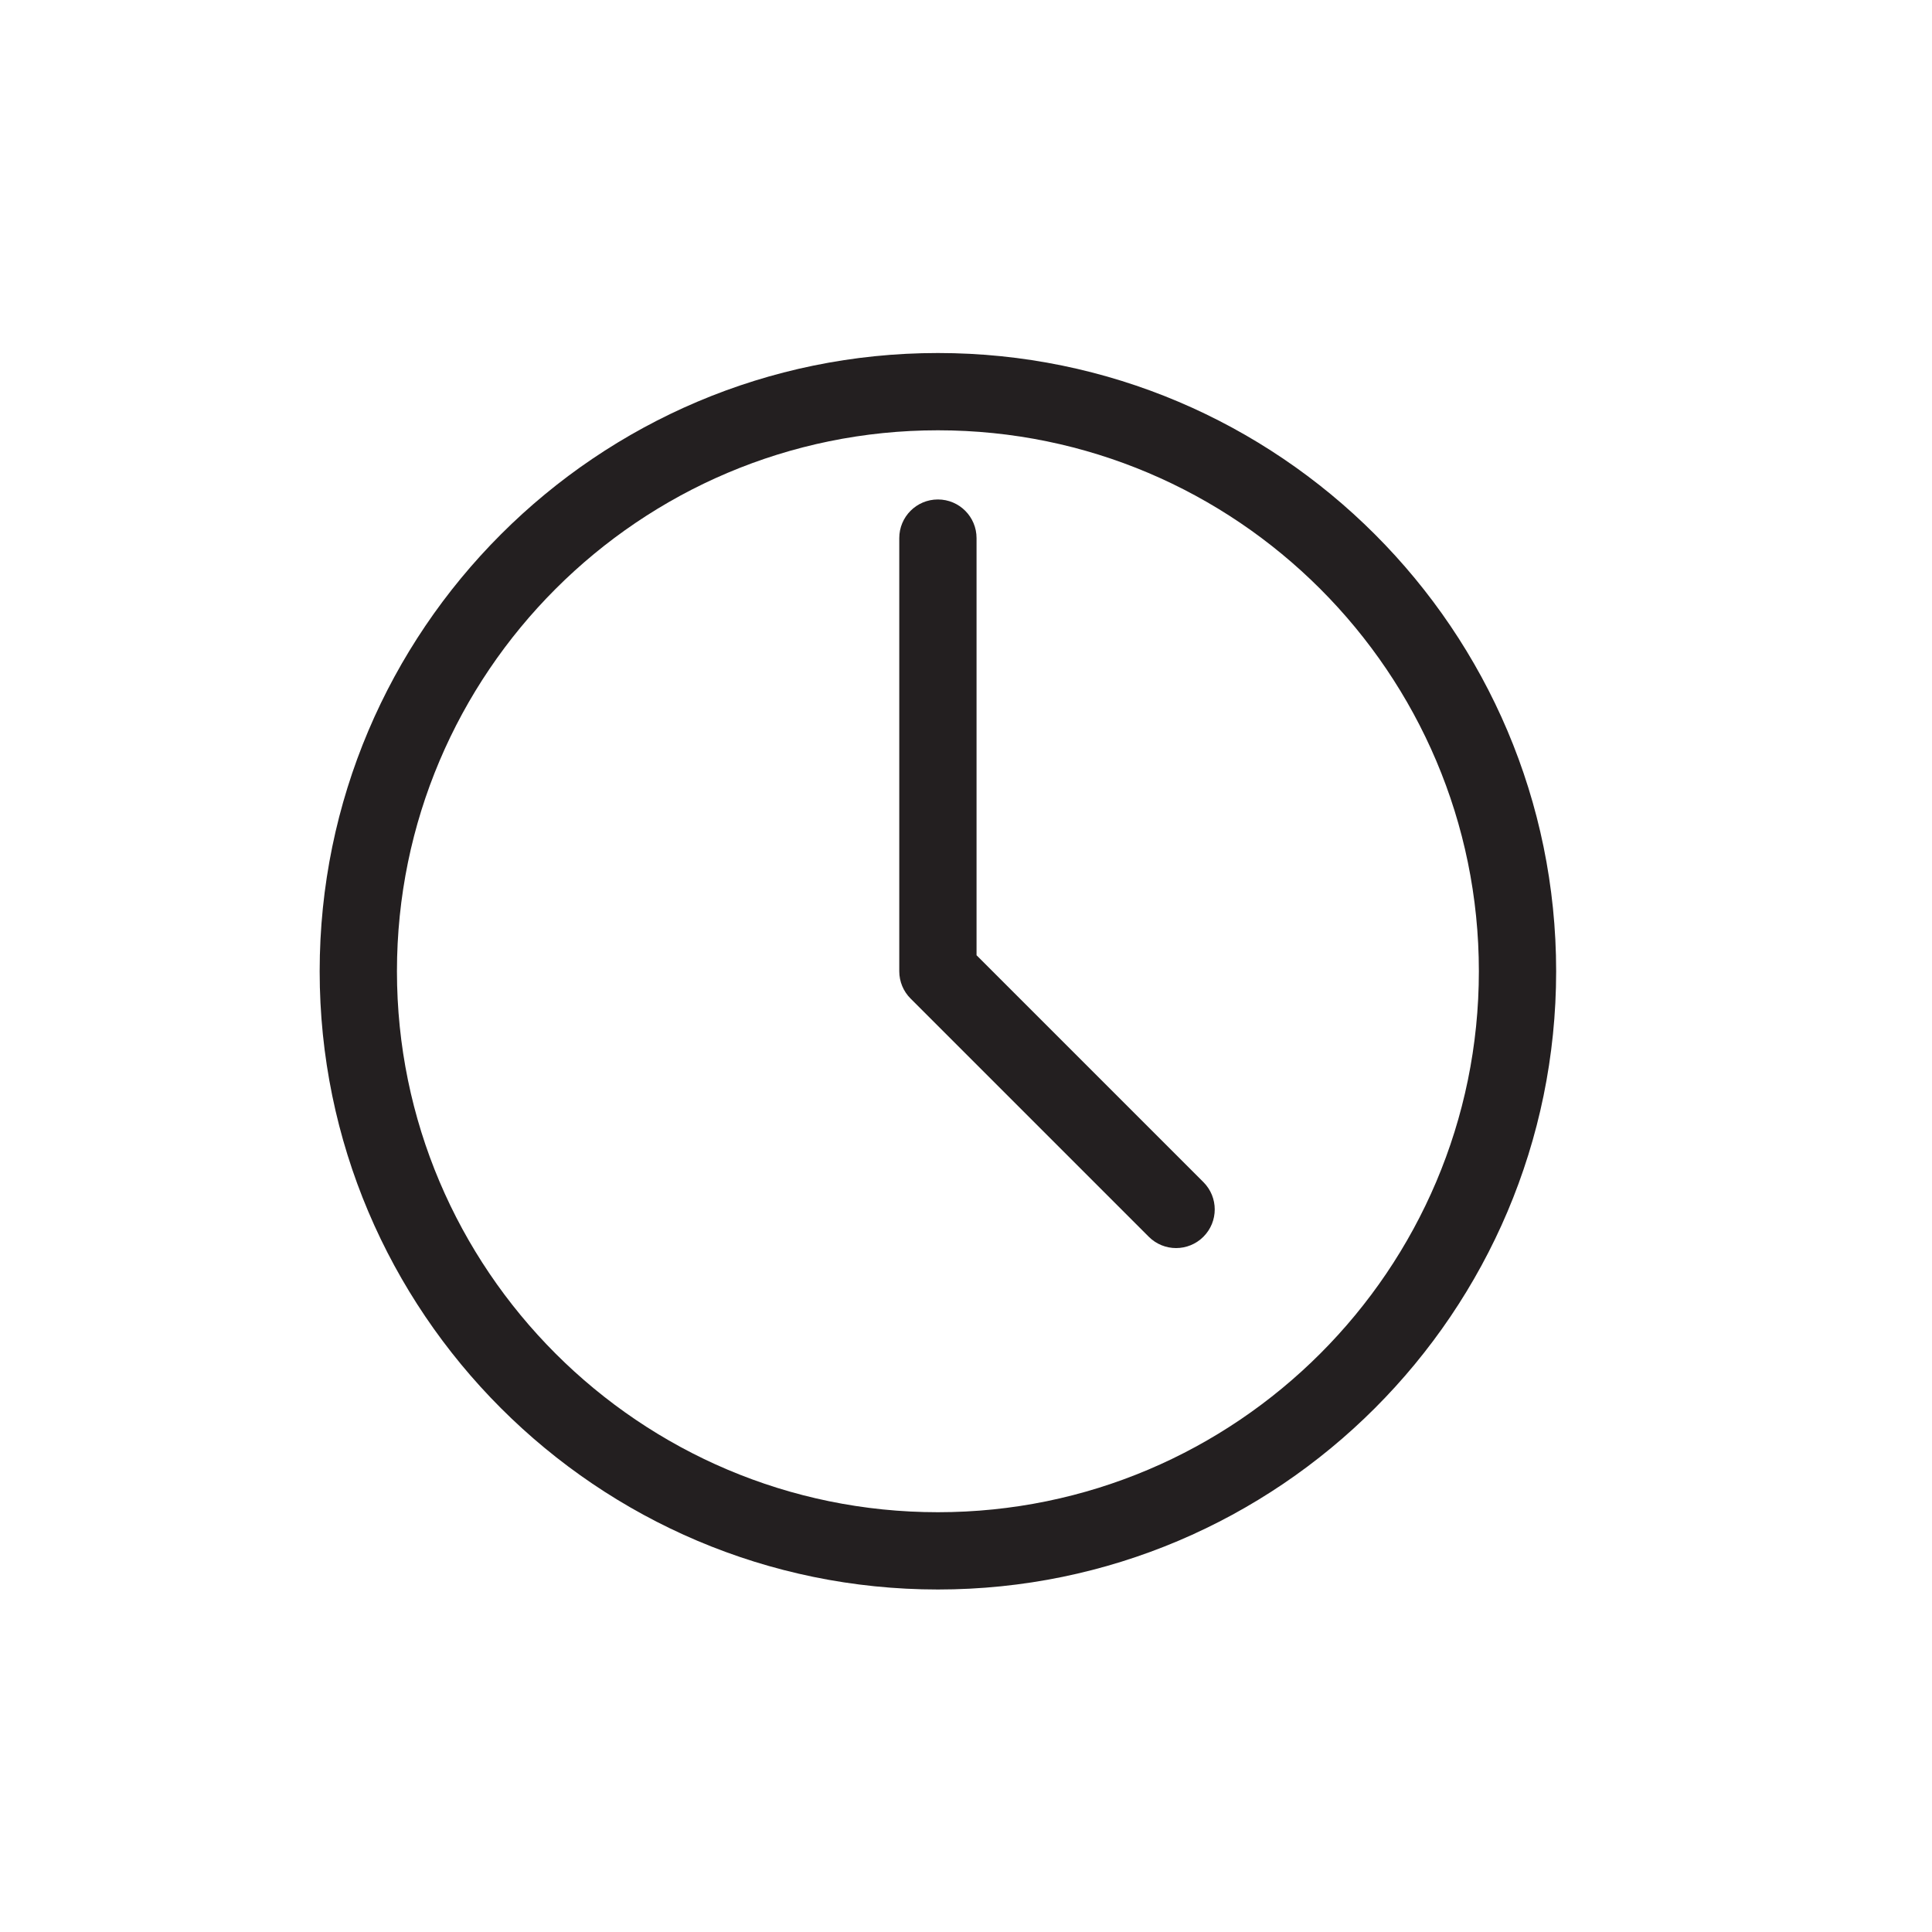
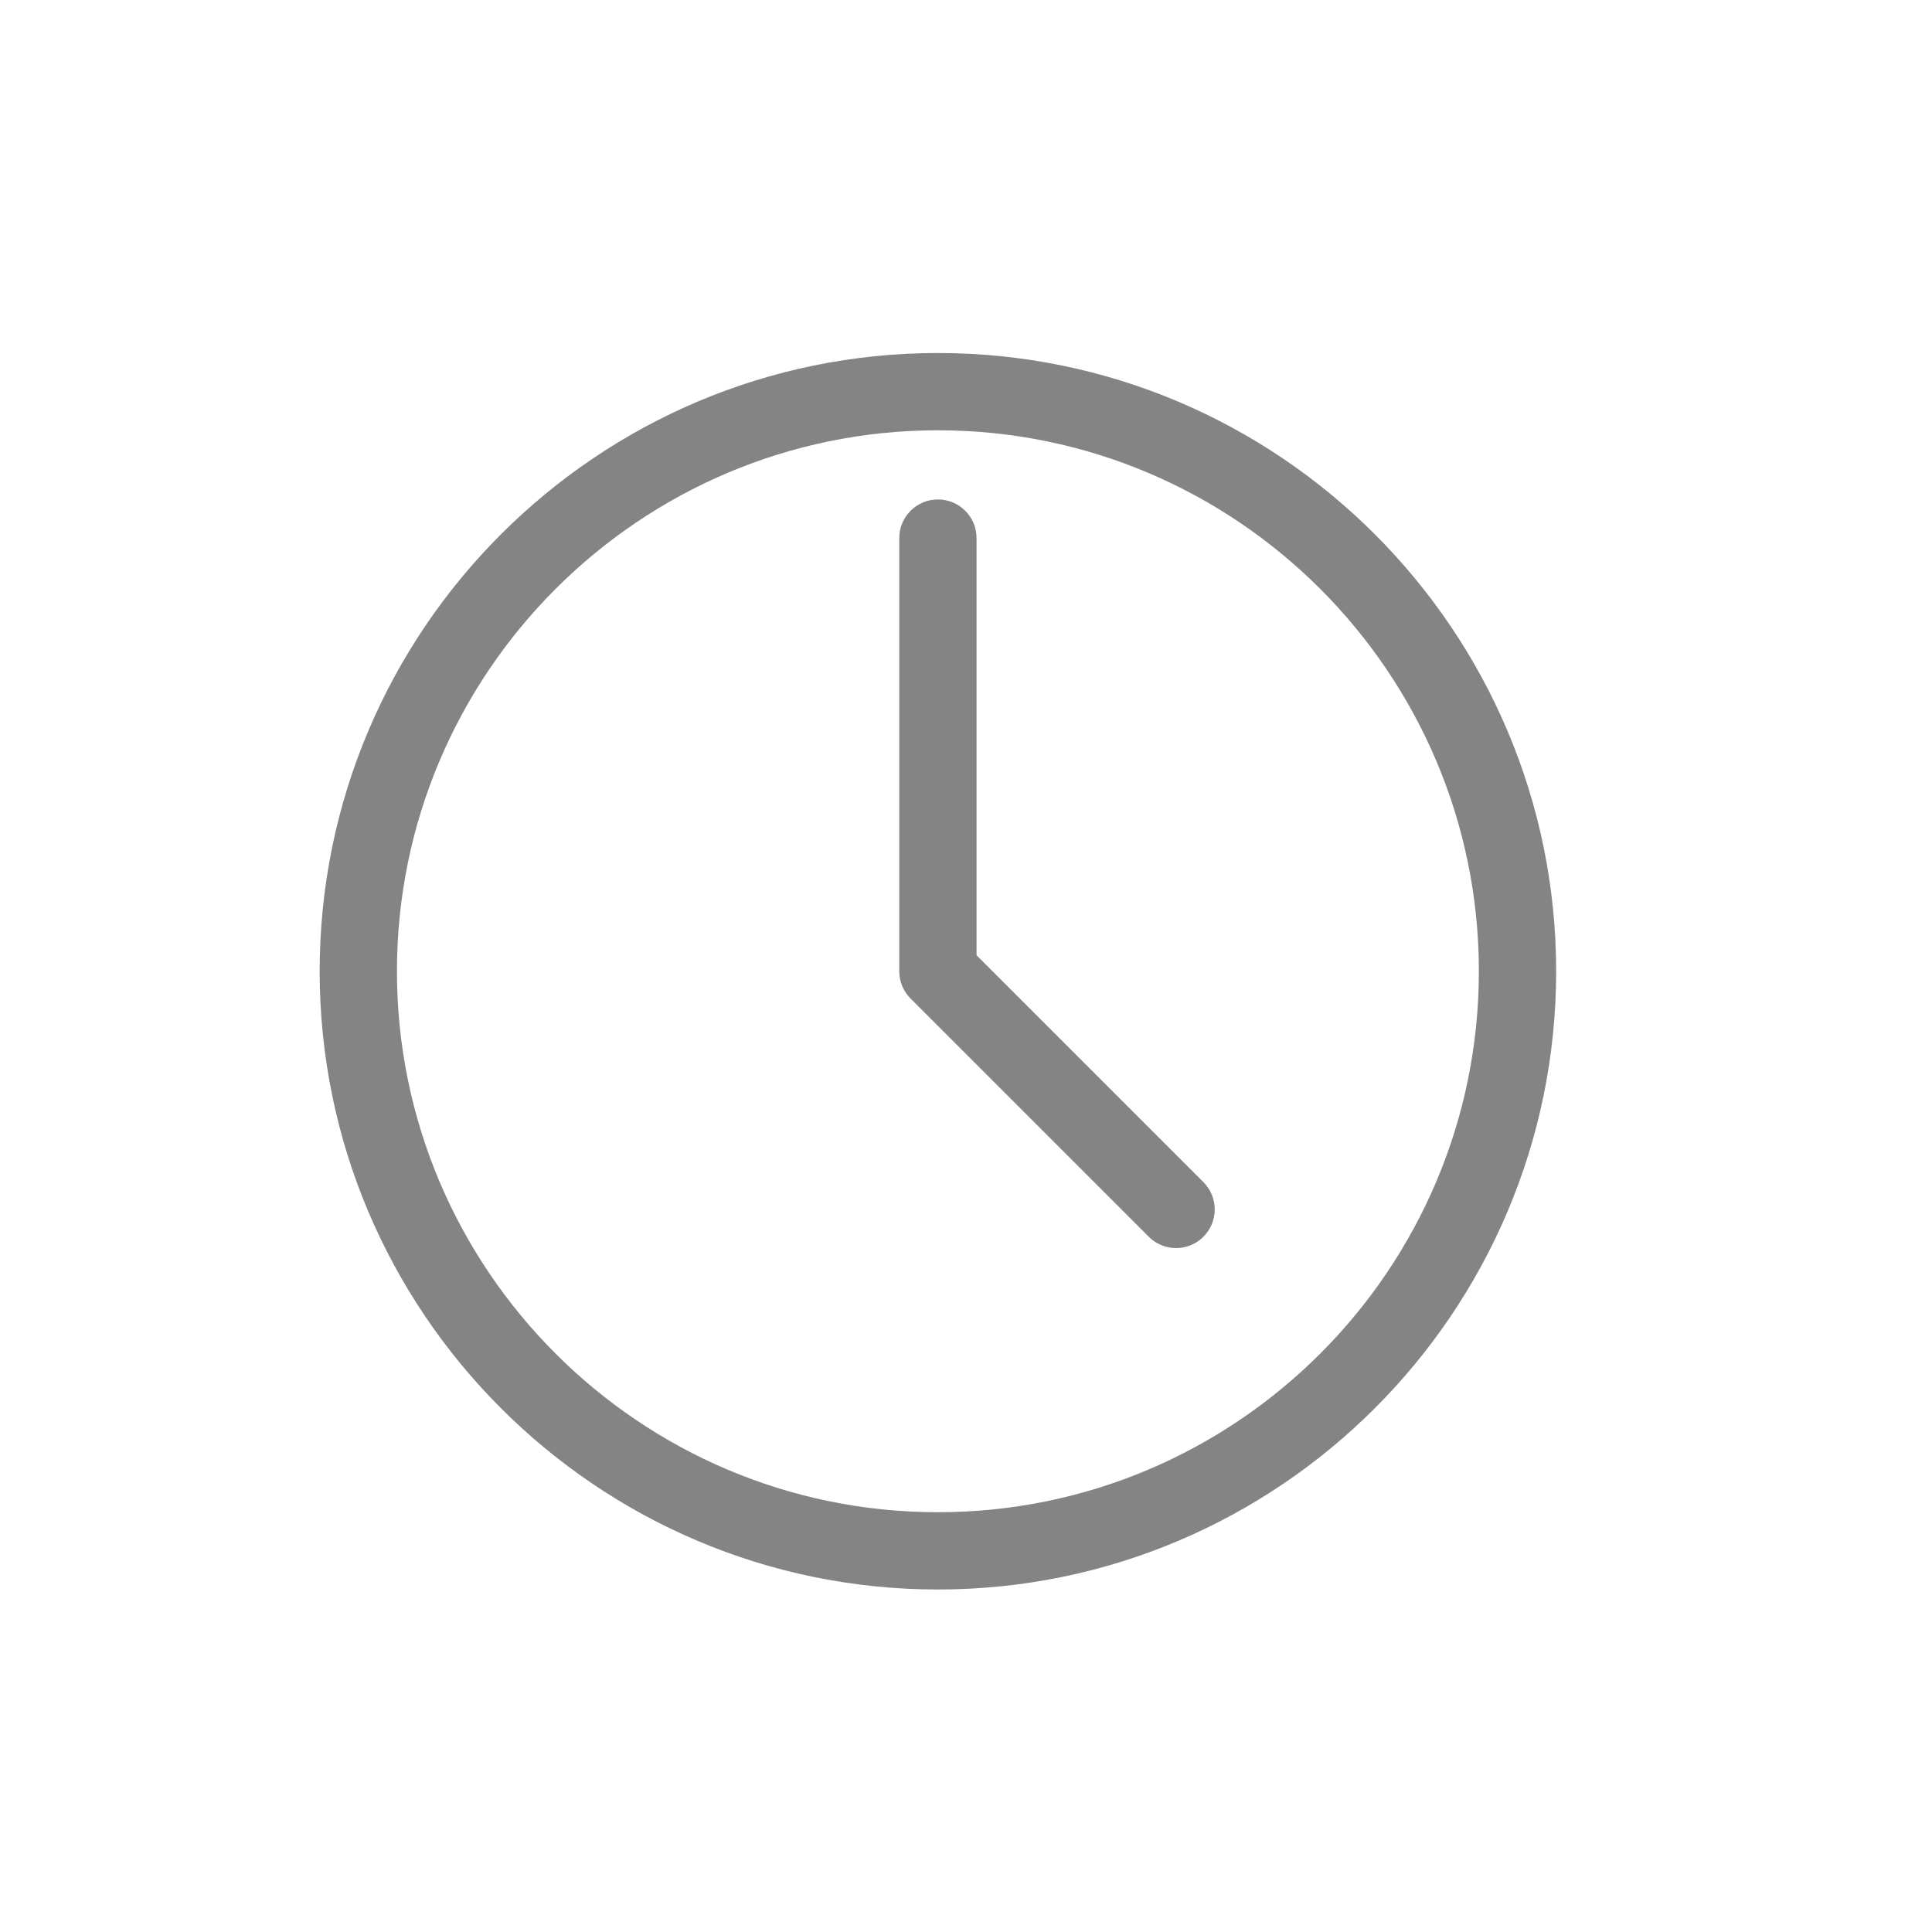
<svg xmlns="http://www.w3.org/2000/svg" version="1.1" id="Layer_1" x="0px" y="0px" viewBox="0 0 50 50" enable-background="new 0 0 50 50" xml:space="preserve">
-   <path fill="#231F20" d="M24.273,41.136c8.822,0,16-7.178,16-16s-7.178-16-16-16s-16,7.178-16,16S15.451,41.136,24.273,41.136z   M24.273,11.136c7.72,0,14,6.28,14,14s-6.28,14-14,14s-14-6.28-14-14S16.554,11.136,24.273,11.136z" />
-   <path fill="#231F20" d="M29.73,32.007c0.195,0.195,0.451,0.293,0.707,0.293s0.512-0.098,0.707-0.293  c0.391-0.391,0.391-1.023,0-1.414l-5.871-5.871V13.926c0-0.552-0.447-1-1-1s-1,0.448-1,1v11.21c0,0.265,0.105,0.52,0.293,0.707  L29.73,32.007z" />
+   <path fill="#848485" d="M24.273,41.136c8.822,0,16-7.178,16-16s-7.178-16-16-16s-16,7.178-16,16S15.451,41.136,24.273,41.136z   M24.273,11.136c7.72,0,14,6.28,14,14s-6.28,14-14,14s-14-6.28-14-14S16.554,11.136,24.273,11.136z" />
+   <path fill="#848485" d="M29.73,32.007c0.195,0.195,0.451,0.293,0.707,0.293s0.512-0.098,0.707-0.293  c0.391-0.391,0.391-1.023,0-1.414l-5.871-5.871V13.926c0-0.552-0.447-1-1-1s-1,0.448-1,1v11.21c0,0.265,0.105,0.52,0.293,0.707  L29.73,32.007z" />
</svg>
